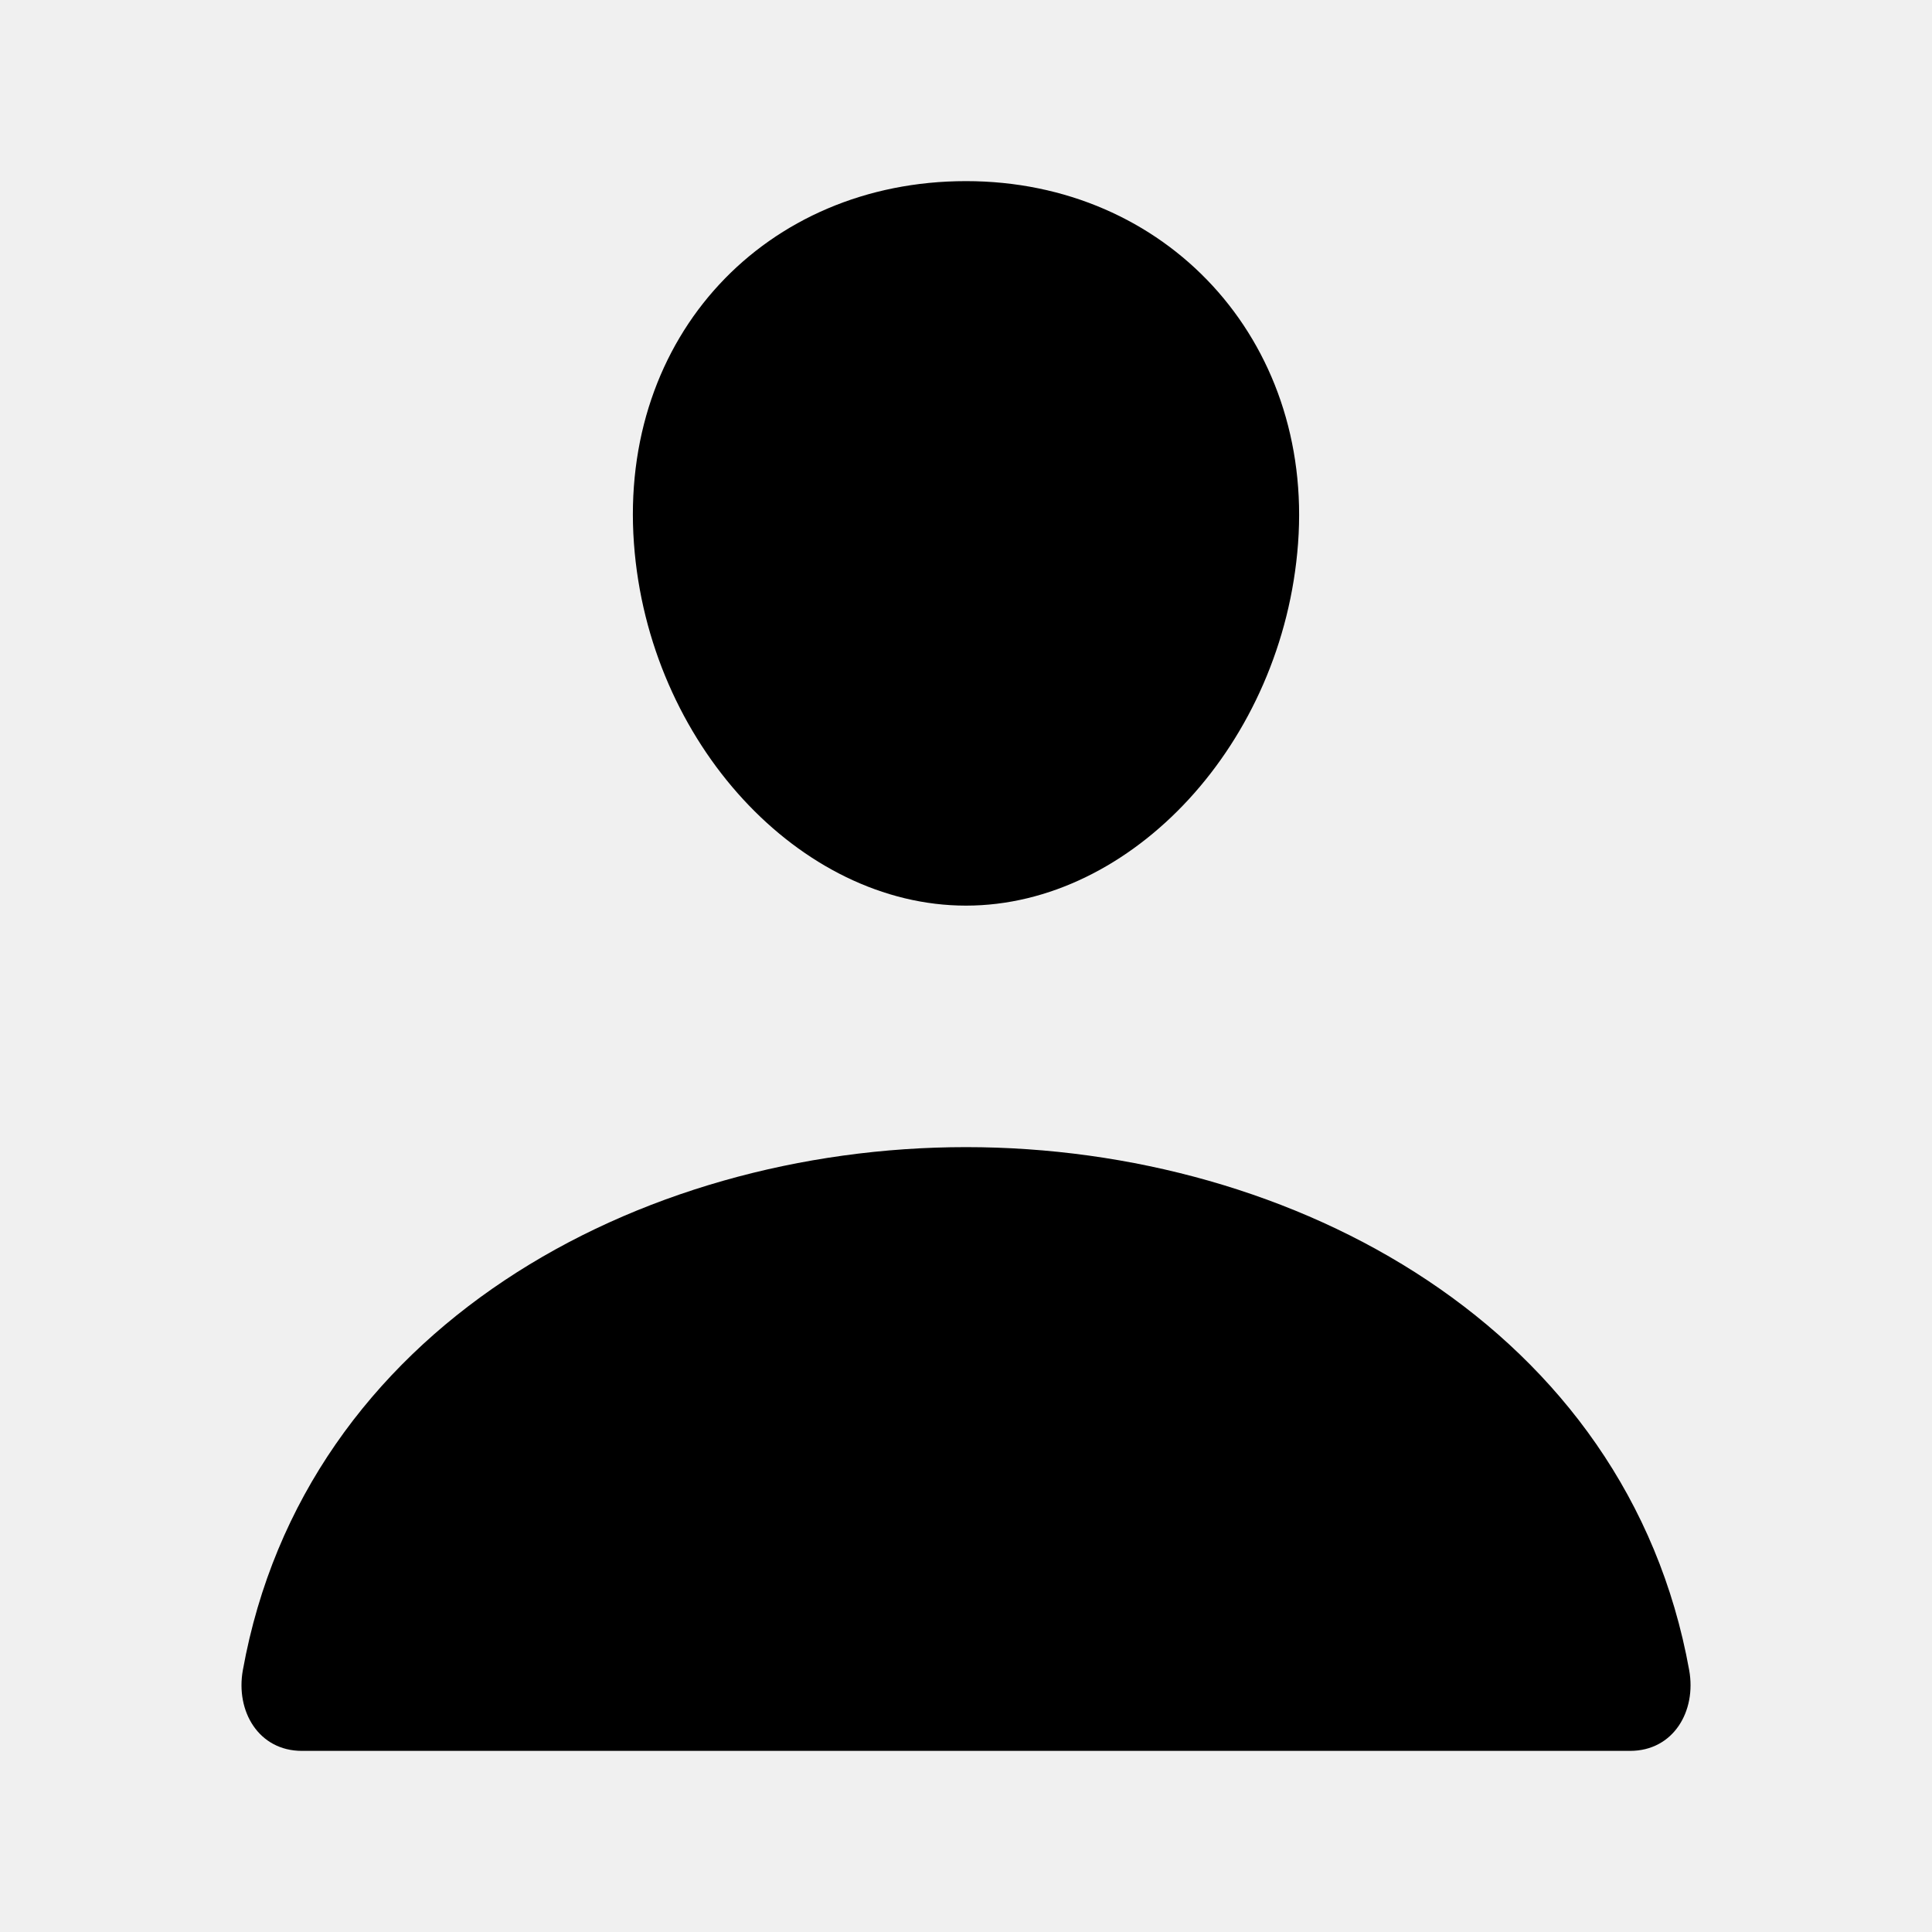
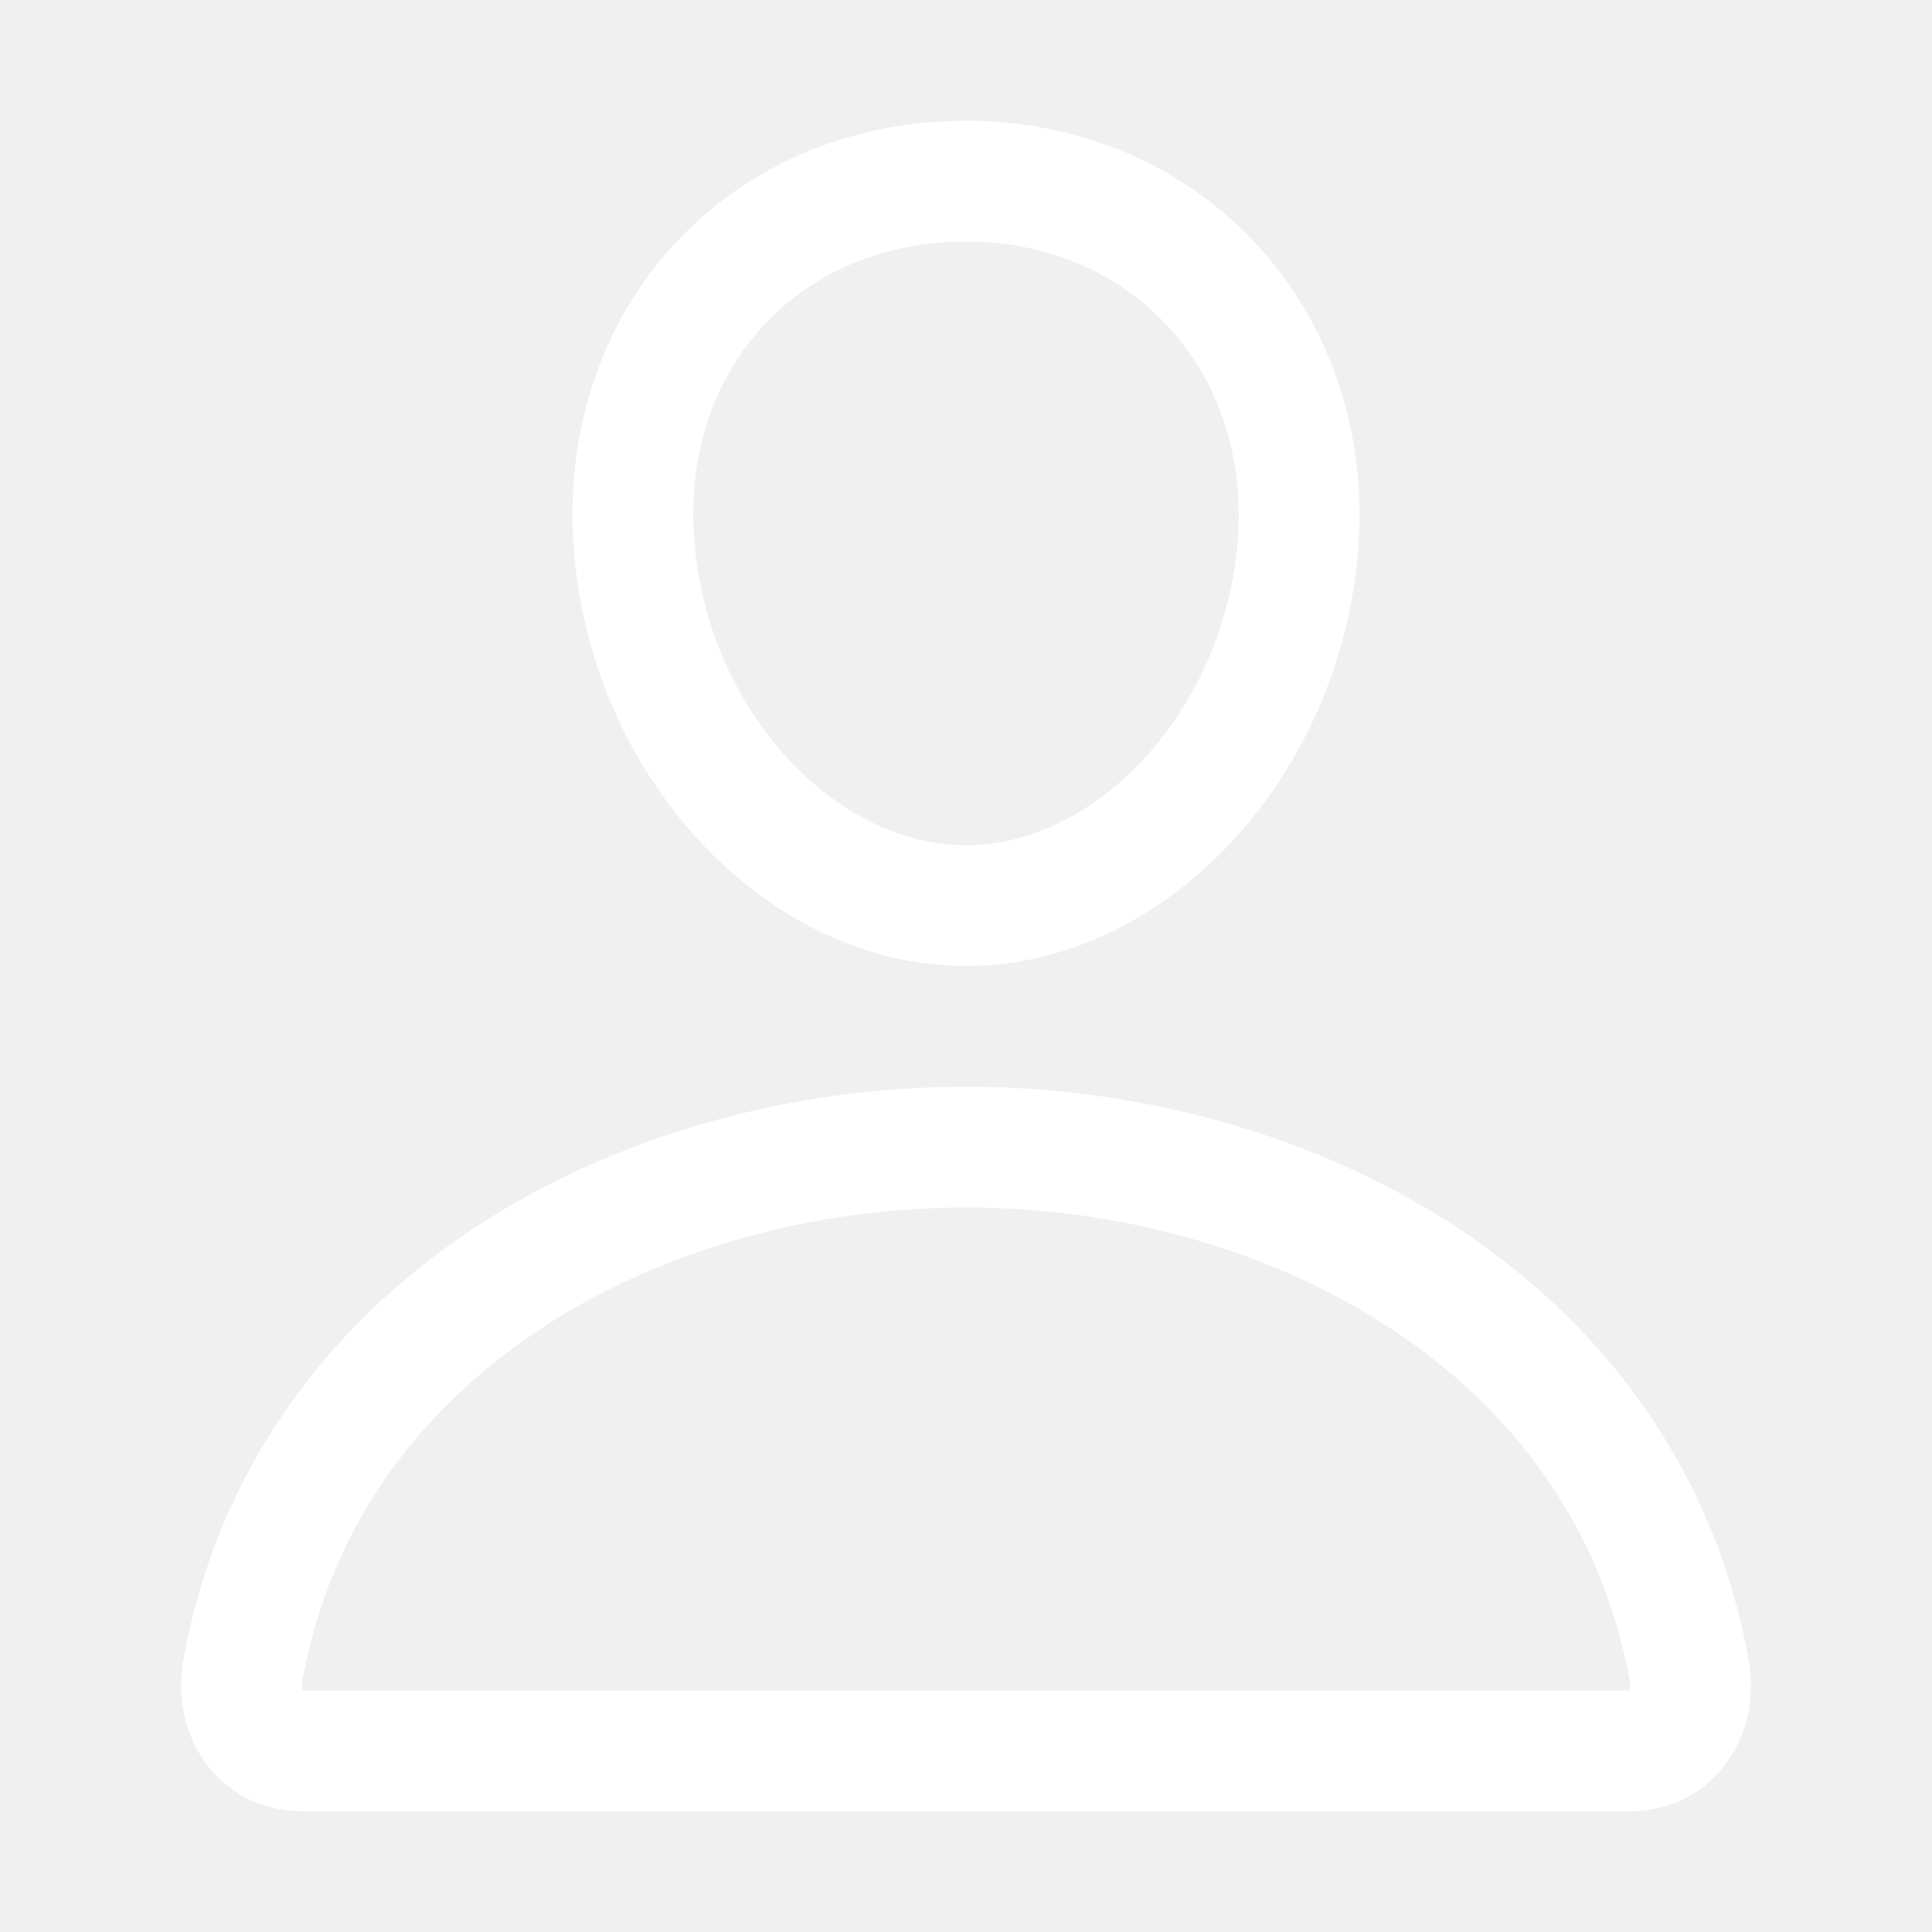
- <svg xmlns="http://www.w3.org/2000/svg" class="ionicon" viewBox="0 0 512 512">
-   <path d="M344 144c-3.92 52.87-44 96-88 96s-84.15-43.12-88-96c-4-55 35-96 88-96s92 42 88 96z" stroke-linecap="round" stroke-linejoin="round" class="ionicon-fill-none ionicon-stroke-width" />
-   <path d="M256 304c-87 0-175.3 48-191.64 138.6C62.39 453.52 68.57 464 80 464h352c11.44 0 17.62-10.48 15.65-21.4C431.3 352 343 304 256 304z" stroke-miterlimit="10" class="ionicon-fill-none ionicon-stroke-width" />
+ <svg xmlns="http://www.w3.org/2000/svg" viewBox="0 0 512 512">
+   <path d="M344 144c-3.92 52.87-44 96-88 96s-84.15-43.12-88-96c-4-55 35-96 88-96s92 42 88 96z" stroke-linecap="round" stroke-linejoin="round" fill="none" stroke="white" stroke-width="32" />
+   <path d="M256 304c-87 0-175.3 48-191.64 138.6C62.39 453.52 68.57 464 80 464h352c11.44 0 17.62-10.48 15.65-21.4C431.3 352 343 304 256 304z" stroke-miterlimit="10" fill="none" stroke="white" stroke-width="32" />
</svg>
